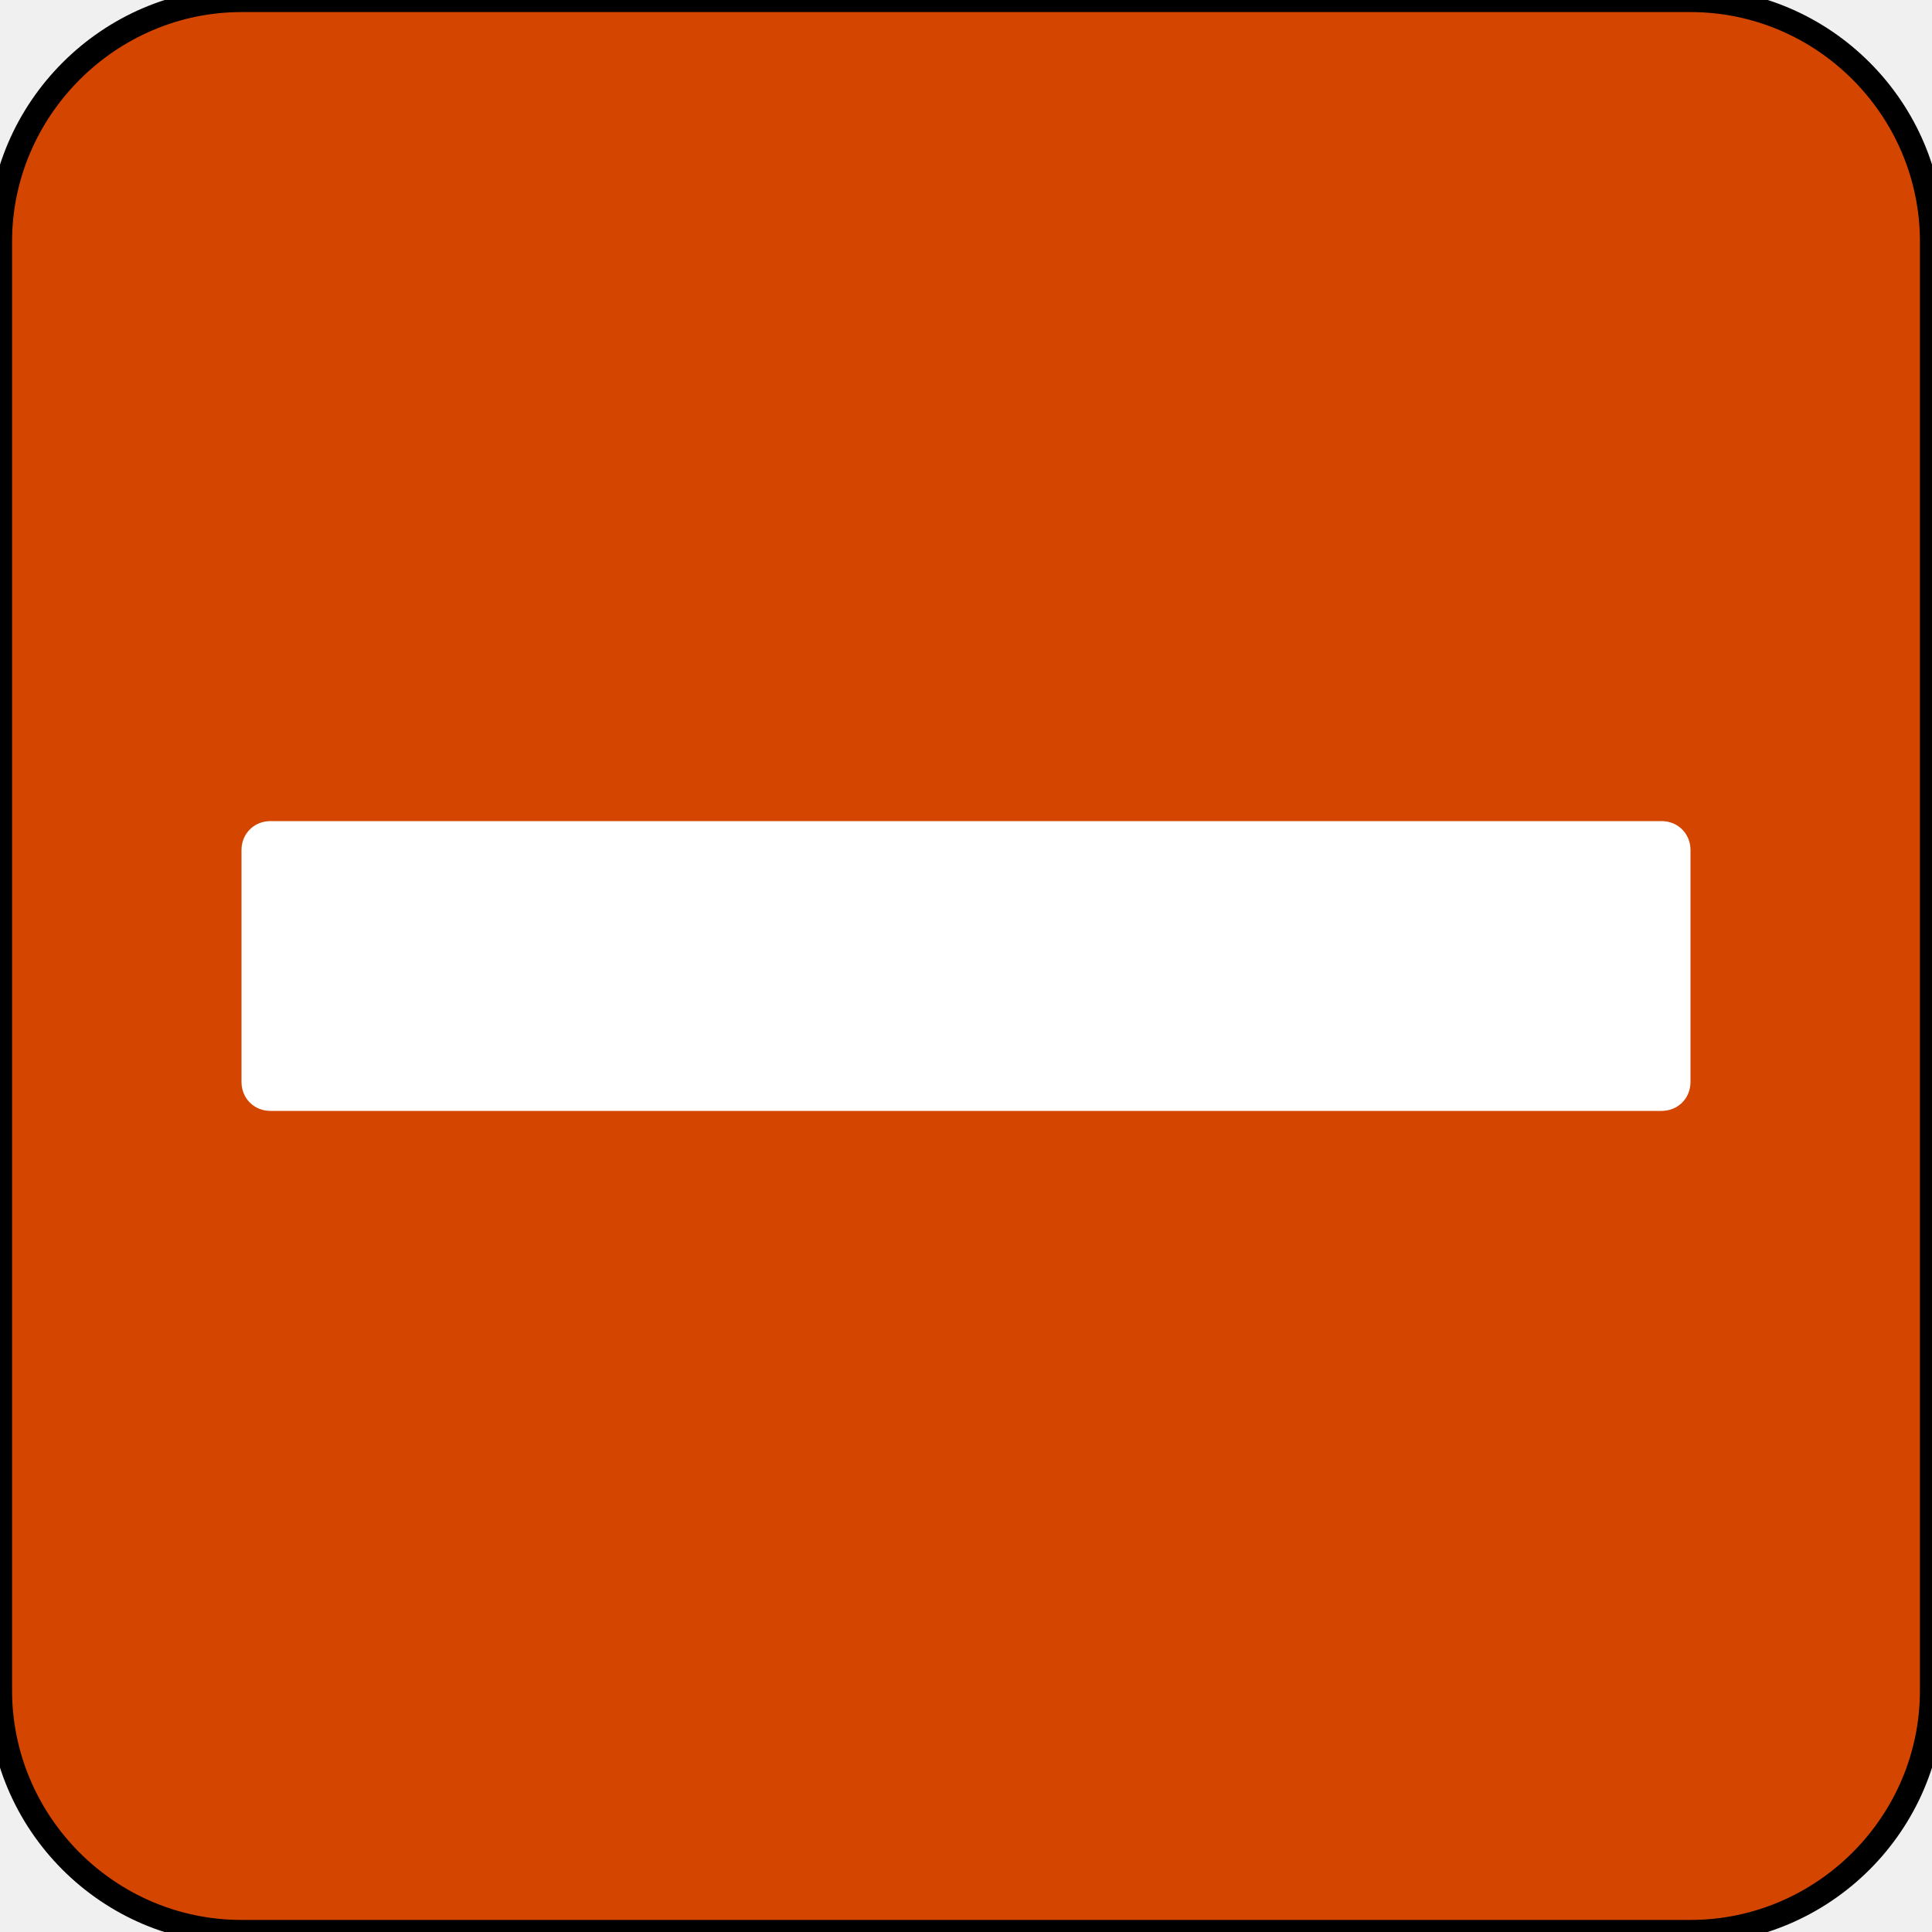
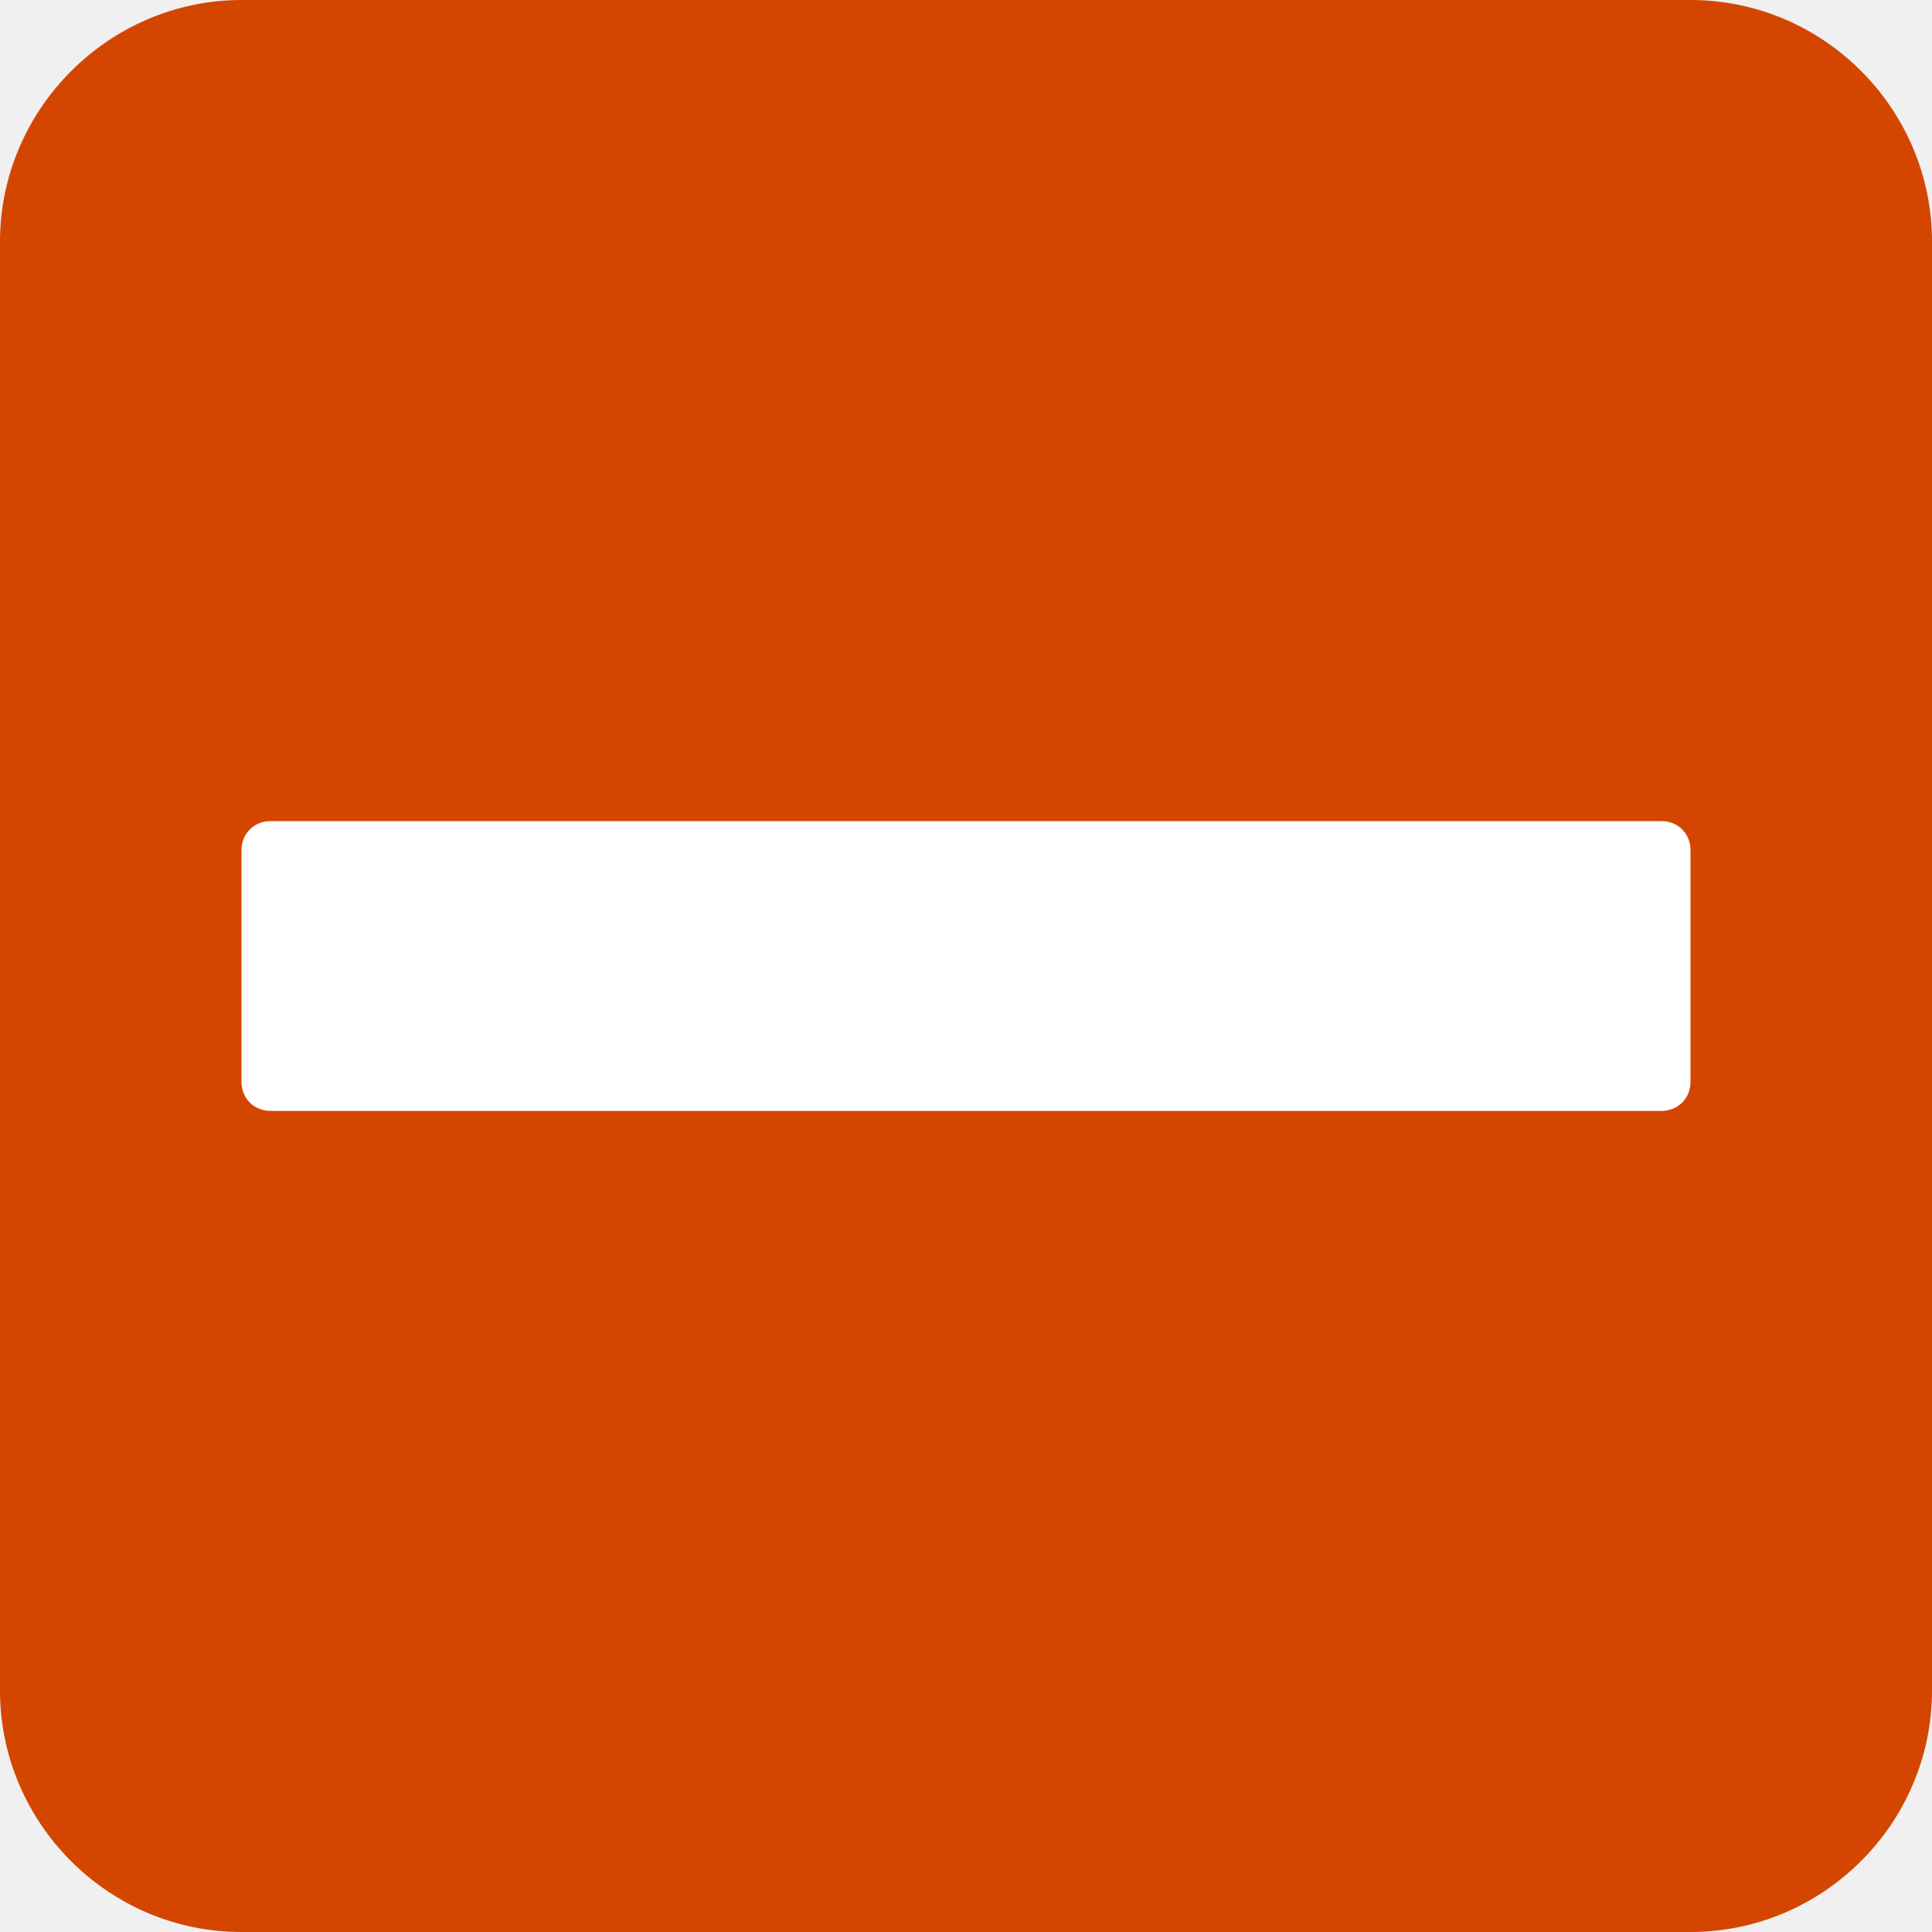
- <svg xmlns="http://www.w3.org/2000/svg" version="1.1" id="Layer_1" x="0px" y="0px" viewBox="0 0 200 200" style="enable-background:new 0 0 200 200;" xml:space="preserve">
-   <defs id="defs3434" />
-   <style type="text/css" id="style3424">
- 	.st0{fill:#FF814A;}
+ <svg xmlns="http://www.w3.org/2000/svg" version="1.1" id="Layer_1" x="0px" y="0px" viewBox="-205 297 200 200" style="enable-background:new -205 297 200 200;" xml:space="preserve">
+   <style type="text/css">
+ 	.st0{fill:#D44600;}
+ 	.st1{fill:#FFFFFF;}
</style>
  <g id="g4932">
-     <path style="fill:#d44600;fill-opacity:1;stroke:#000000;stroke-opacity:1;stroke-width:2.5;stroke-miterlimit:4;stroke-dasharray:none" id="path3426" d="M25,0h150c13.8,0,25,11.3,25,25v150c0,13.8-11.3,25-25,25H25c-13.8,0-25-11.3-25-25V25C0,11.3,11.3,0,25,0z" />
-     <g style="fill:#ffffff;fill-opacity:1;stroke:none;stroke-opacity:1" id="g4866">
-       <path class="st0" d="M172,115H28c-1.7,0-3-1.3-3-3V88c0-1.7,1.3-3,3-3h144c1.7,0,3,1.3,3,3v24C175,113.7,173.7,115,172,115z" id="path3428" style="fill:#ffffff;fill-opacity:1;stroke:none;stroke-opacity:1" />
+     <path id="path3426" class="st0" d="M-180,297h150c13.8,0,25,11.3,25,25v150c0,13.8-11.3,25-25,25h-150c-13.8,0-25-11.3-25-25V322   C-205,308.3-193.7,297-180,297z" />
+     <g id="g4866">
+       <path id="path3428" class="st1" d="M-33,412h-144c-1.7,0-3-1.3-3-3v-24c0-1.7,1.3-3,3-3h144c1.7,0,3,1.3,3,3v24    C-30,410.7-31.3,412-33,412z" />
    </g>
  </g>
</svg>
